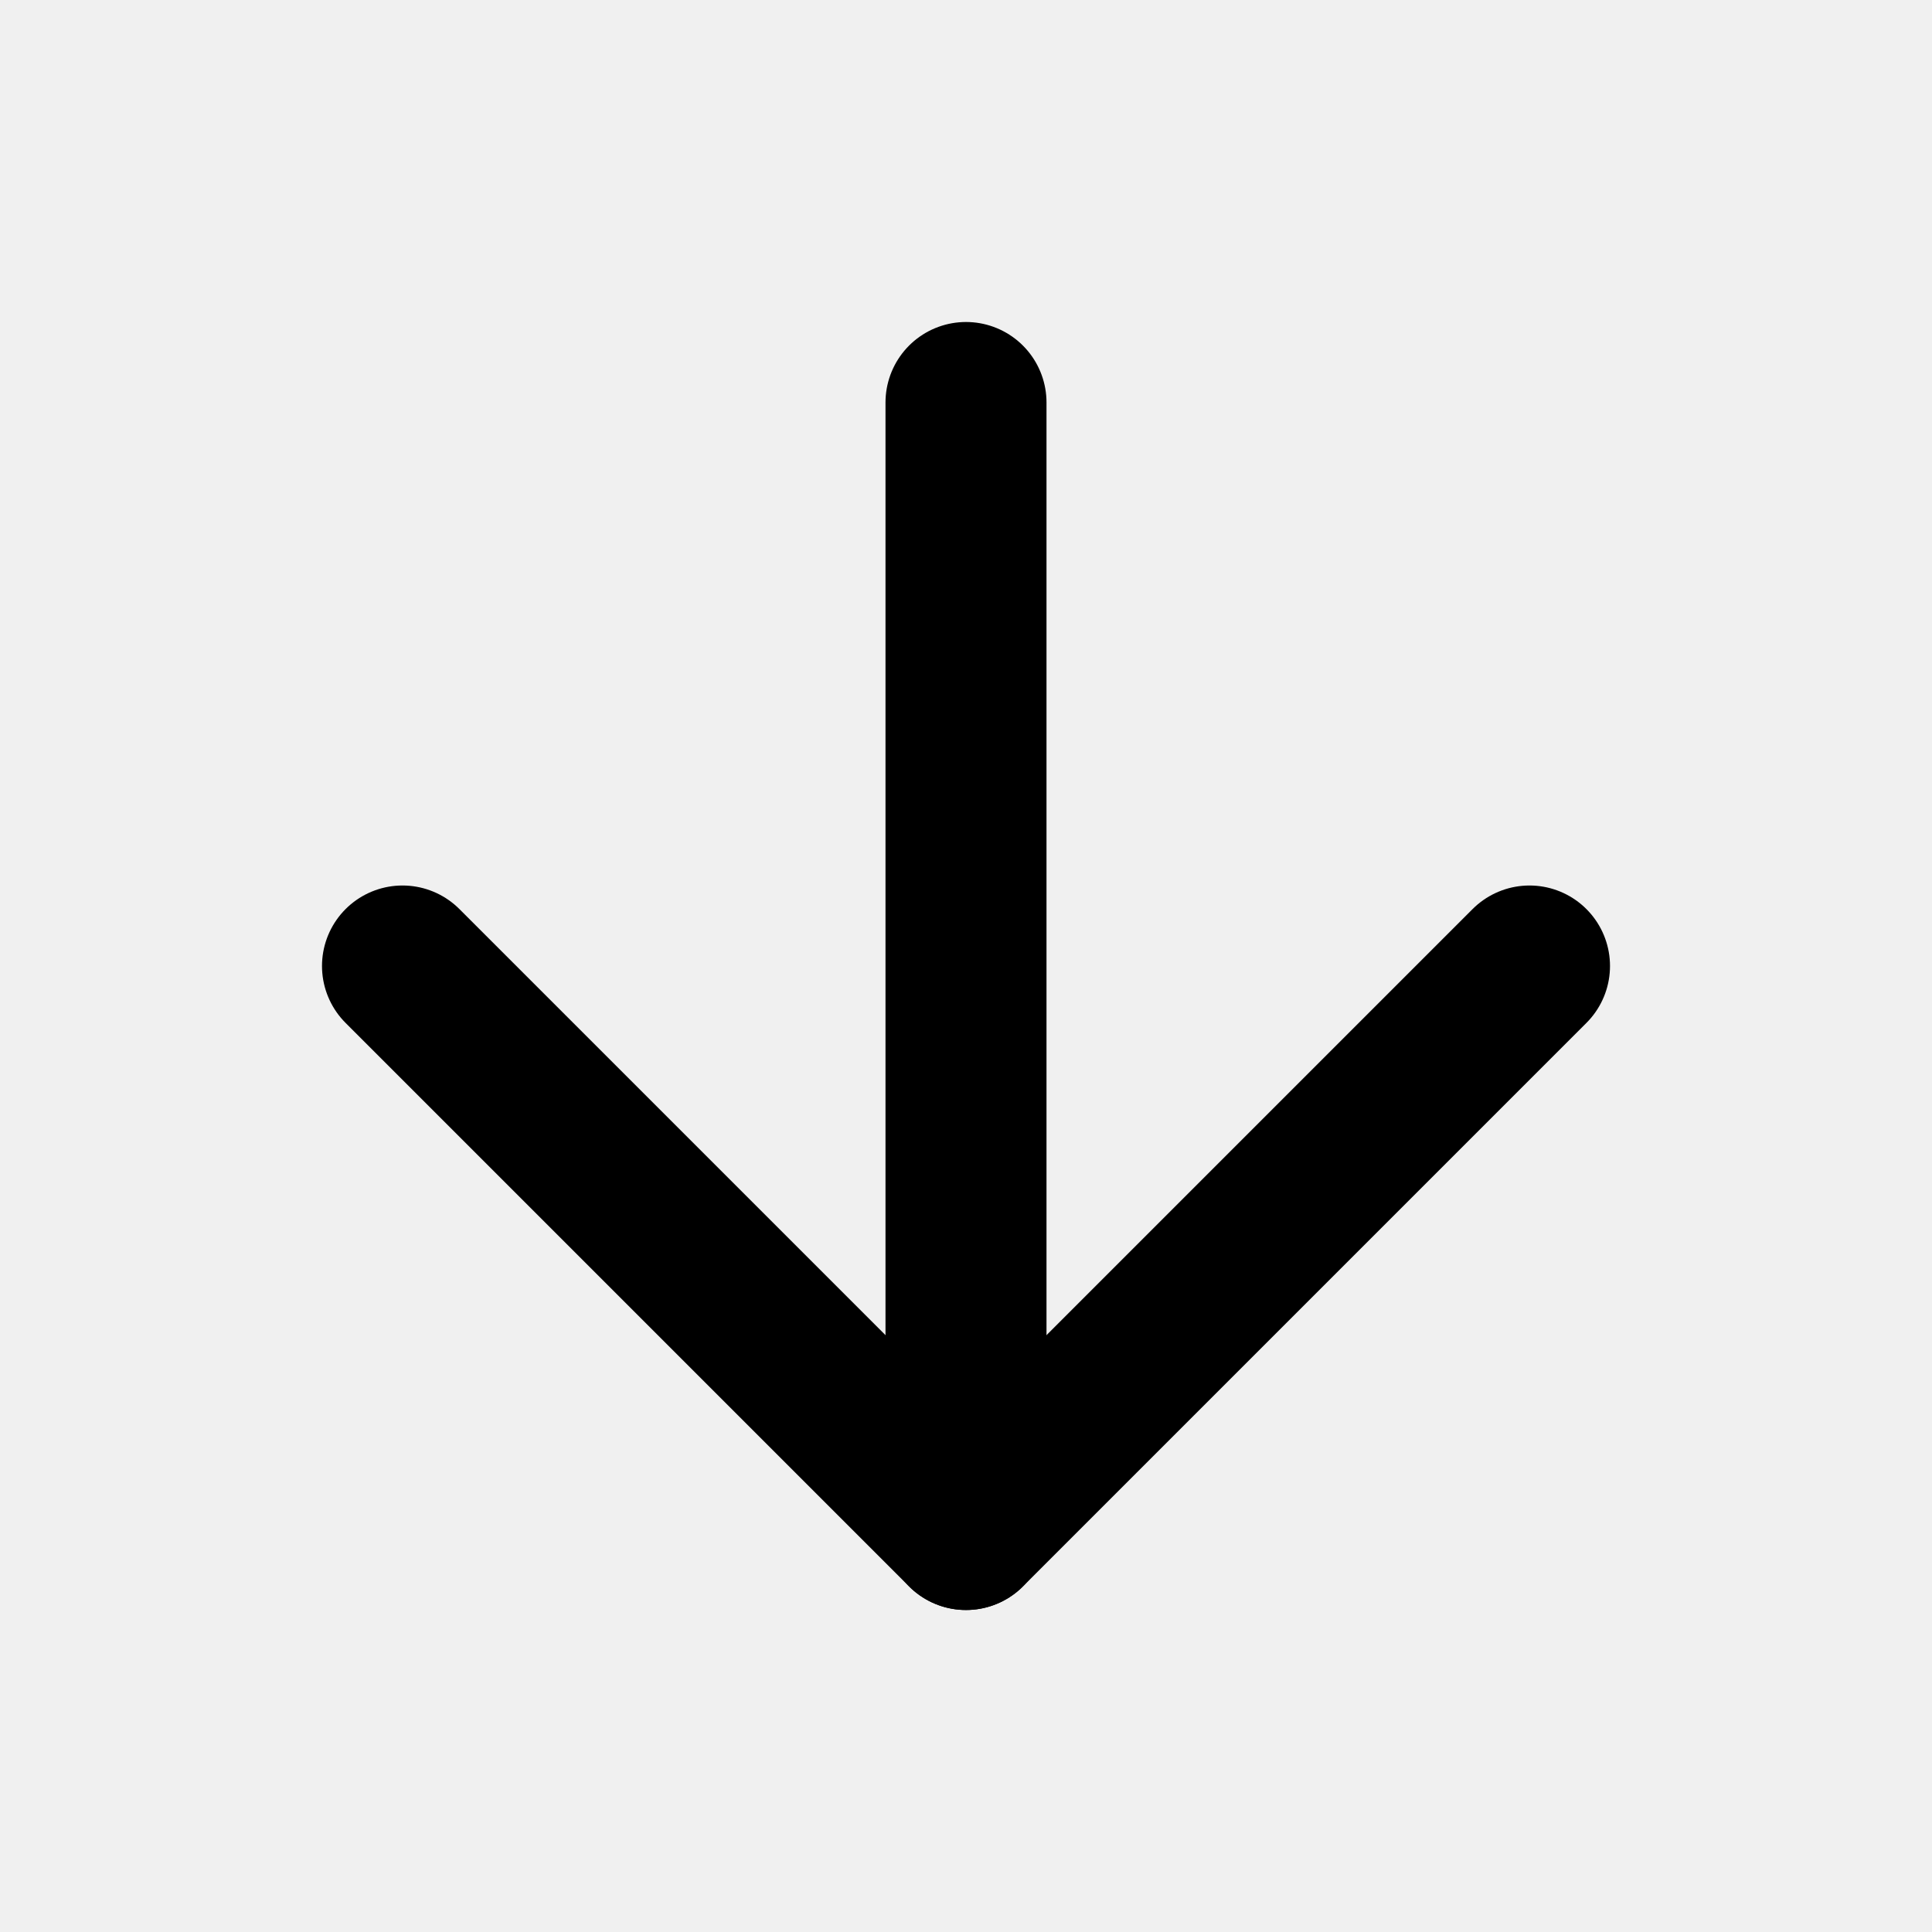
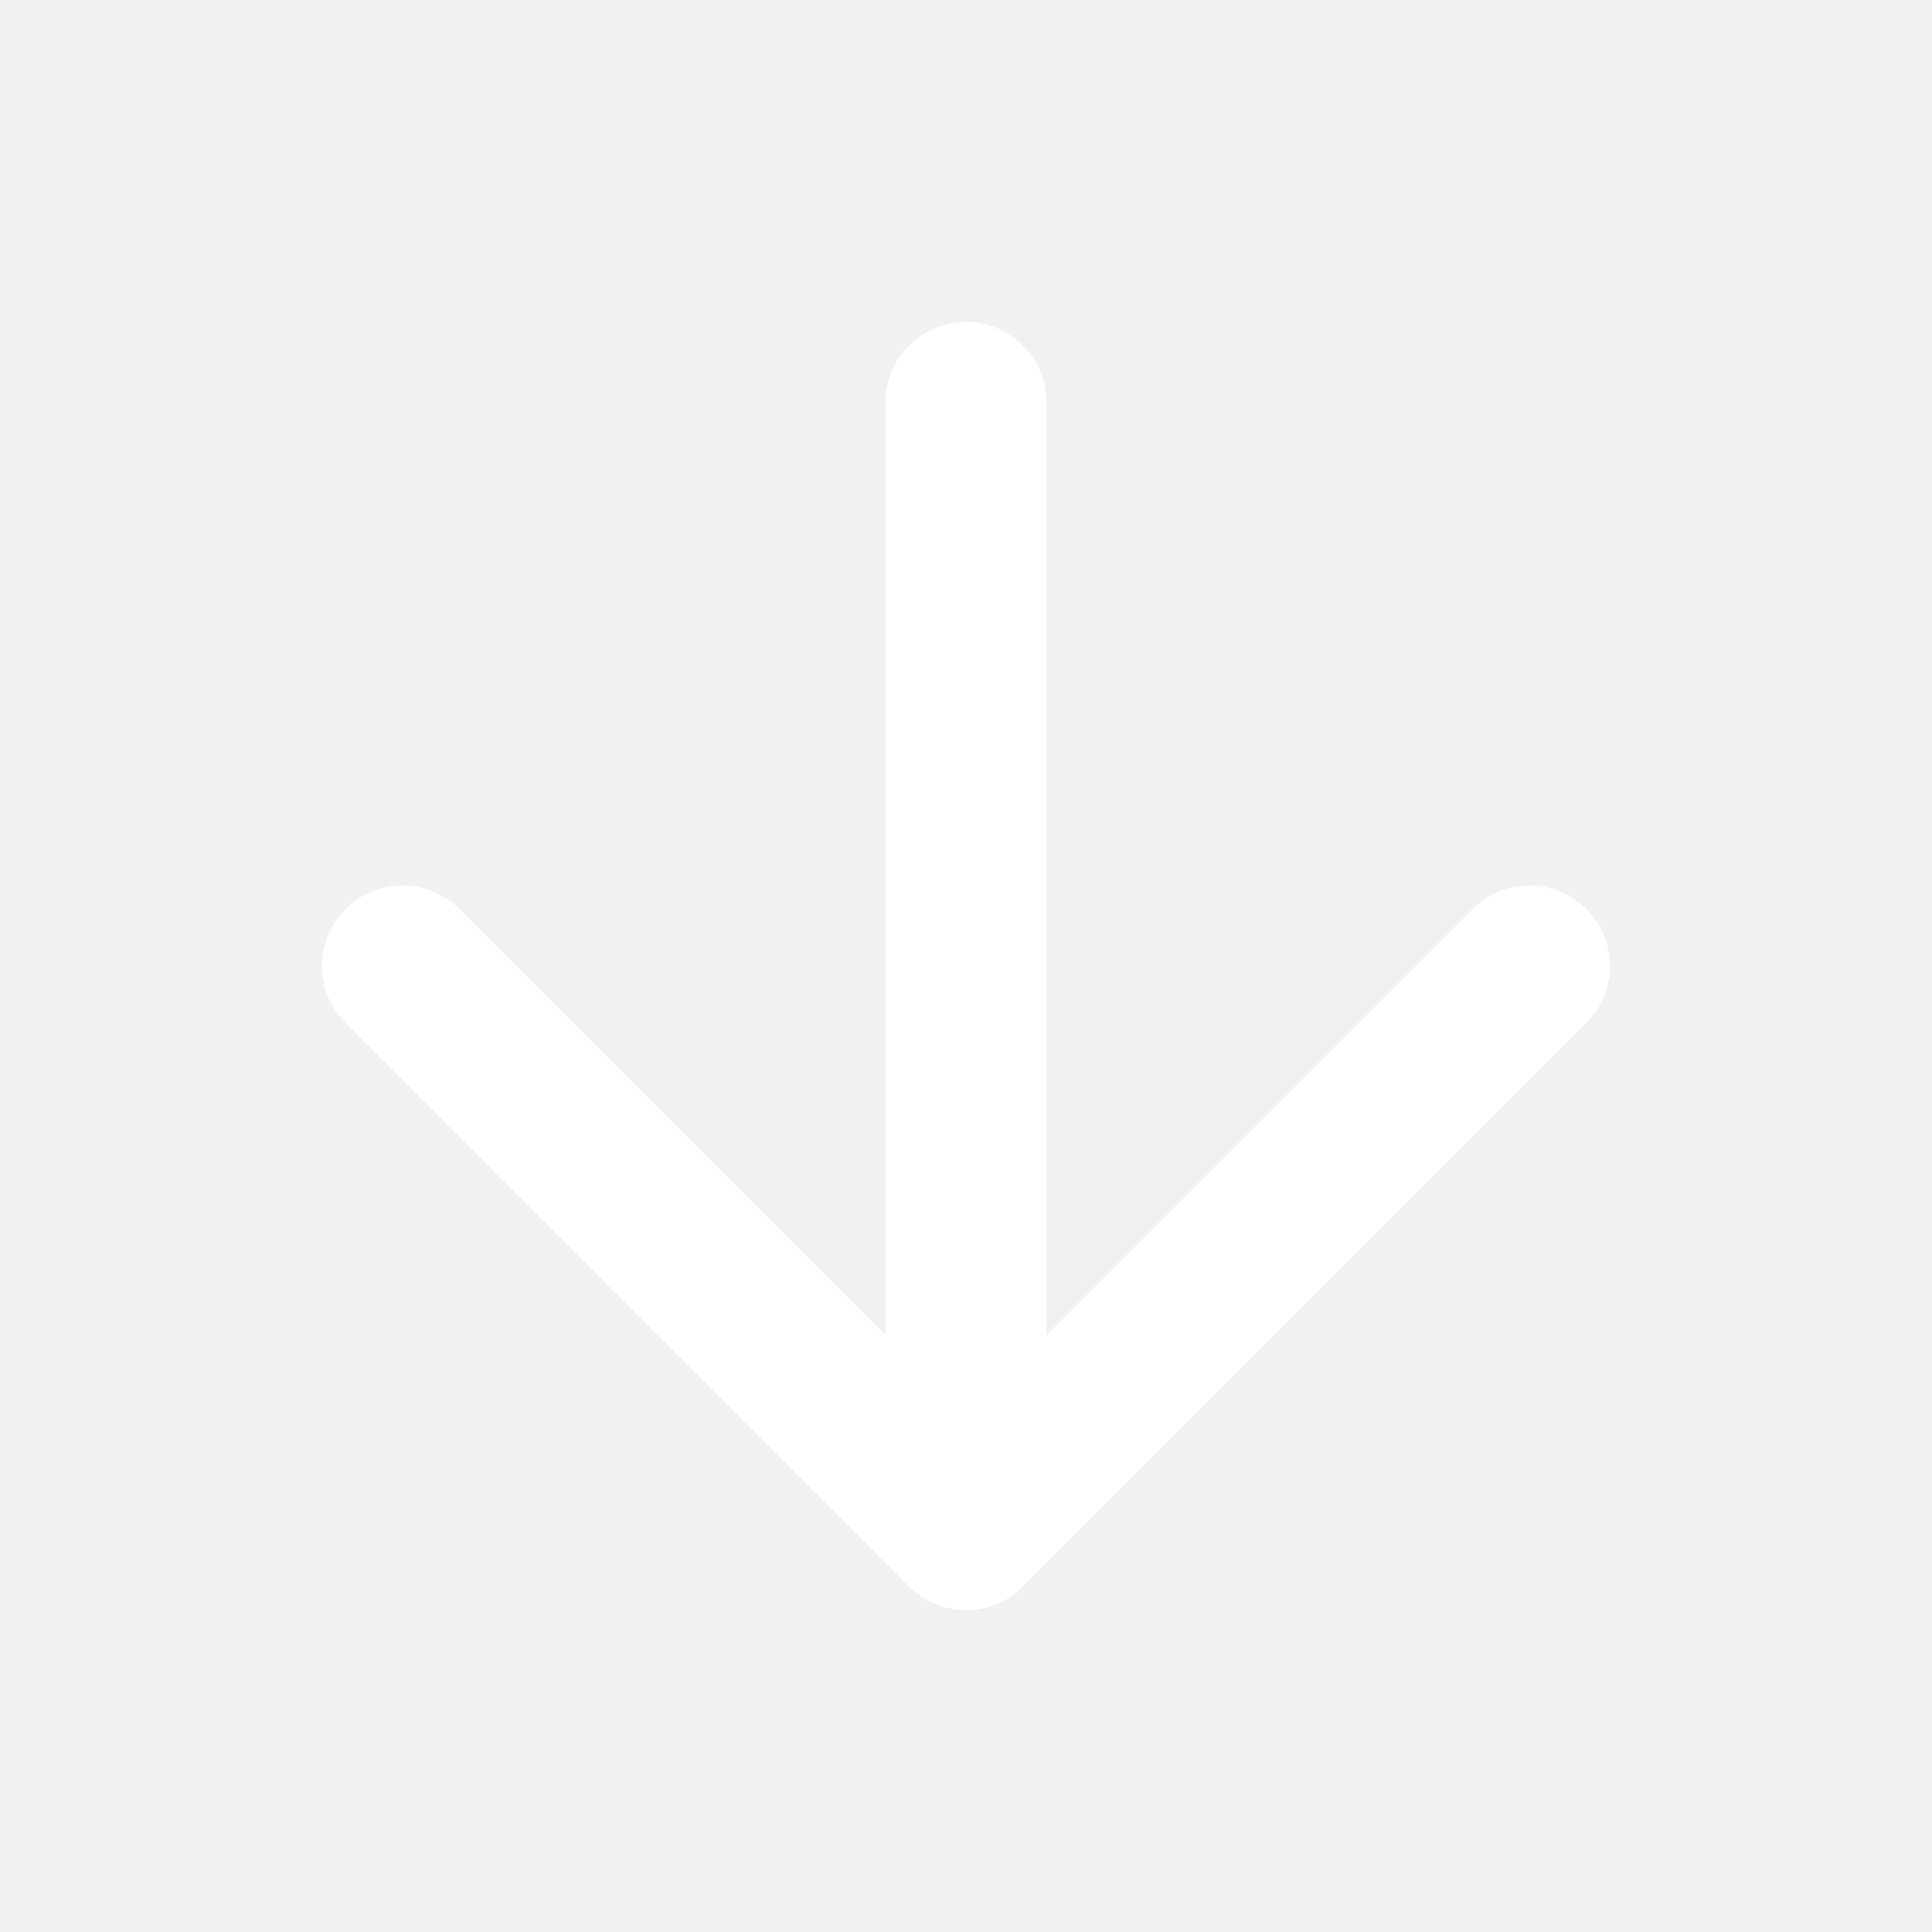
- <svg xmlns="http://www.w3.org/2000/svg" width="24" height="24" viewBox="0 0 24 24" fill="none" stroke="currentColor" stroke-width="2" stroke-linecap="round" stroke-linejoin="round" class="feather feather-arrow-down">
+ <svg xmlns="http://www.w3.org/2000/svg" width="24" height="24" viewBox="0 0 24 24" fill="none" stroke="#fff" stroke-width="2" stroke-linecap="round" stroke-linejoin="round" class="feather feather-arrow-down">
  <line x1="12" y1="5" x2="12" y2="19" />
  <polyline points="19 12 12 19 5 12" />
</svg>
